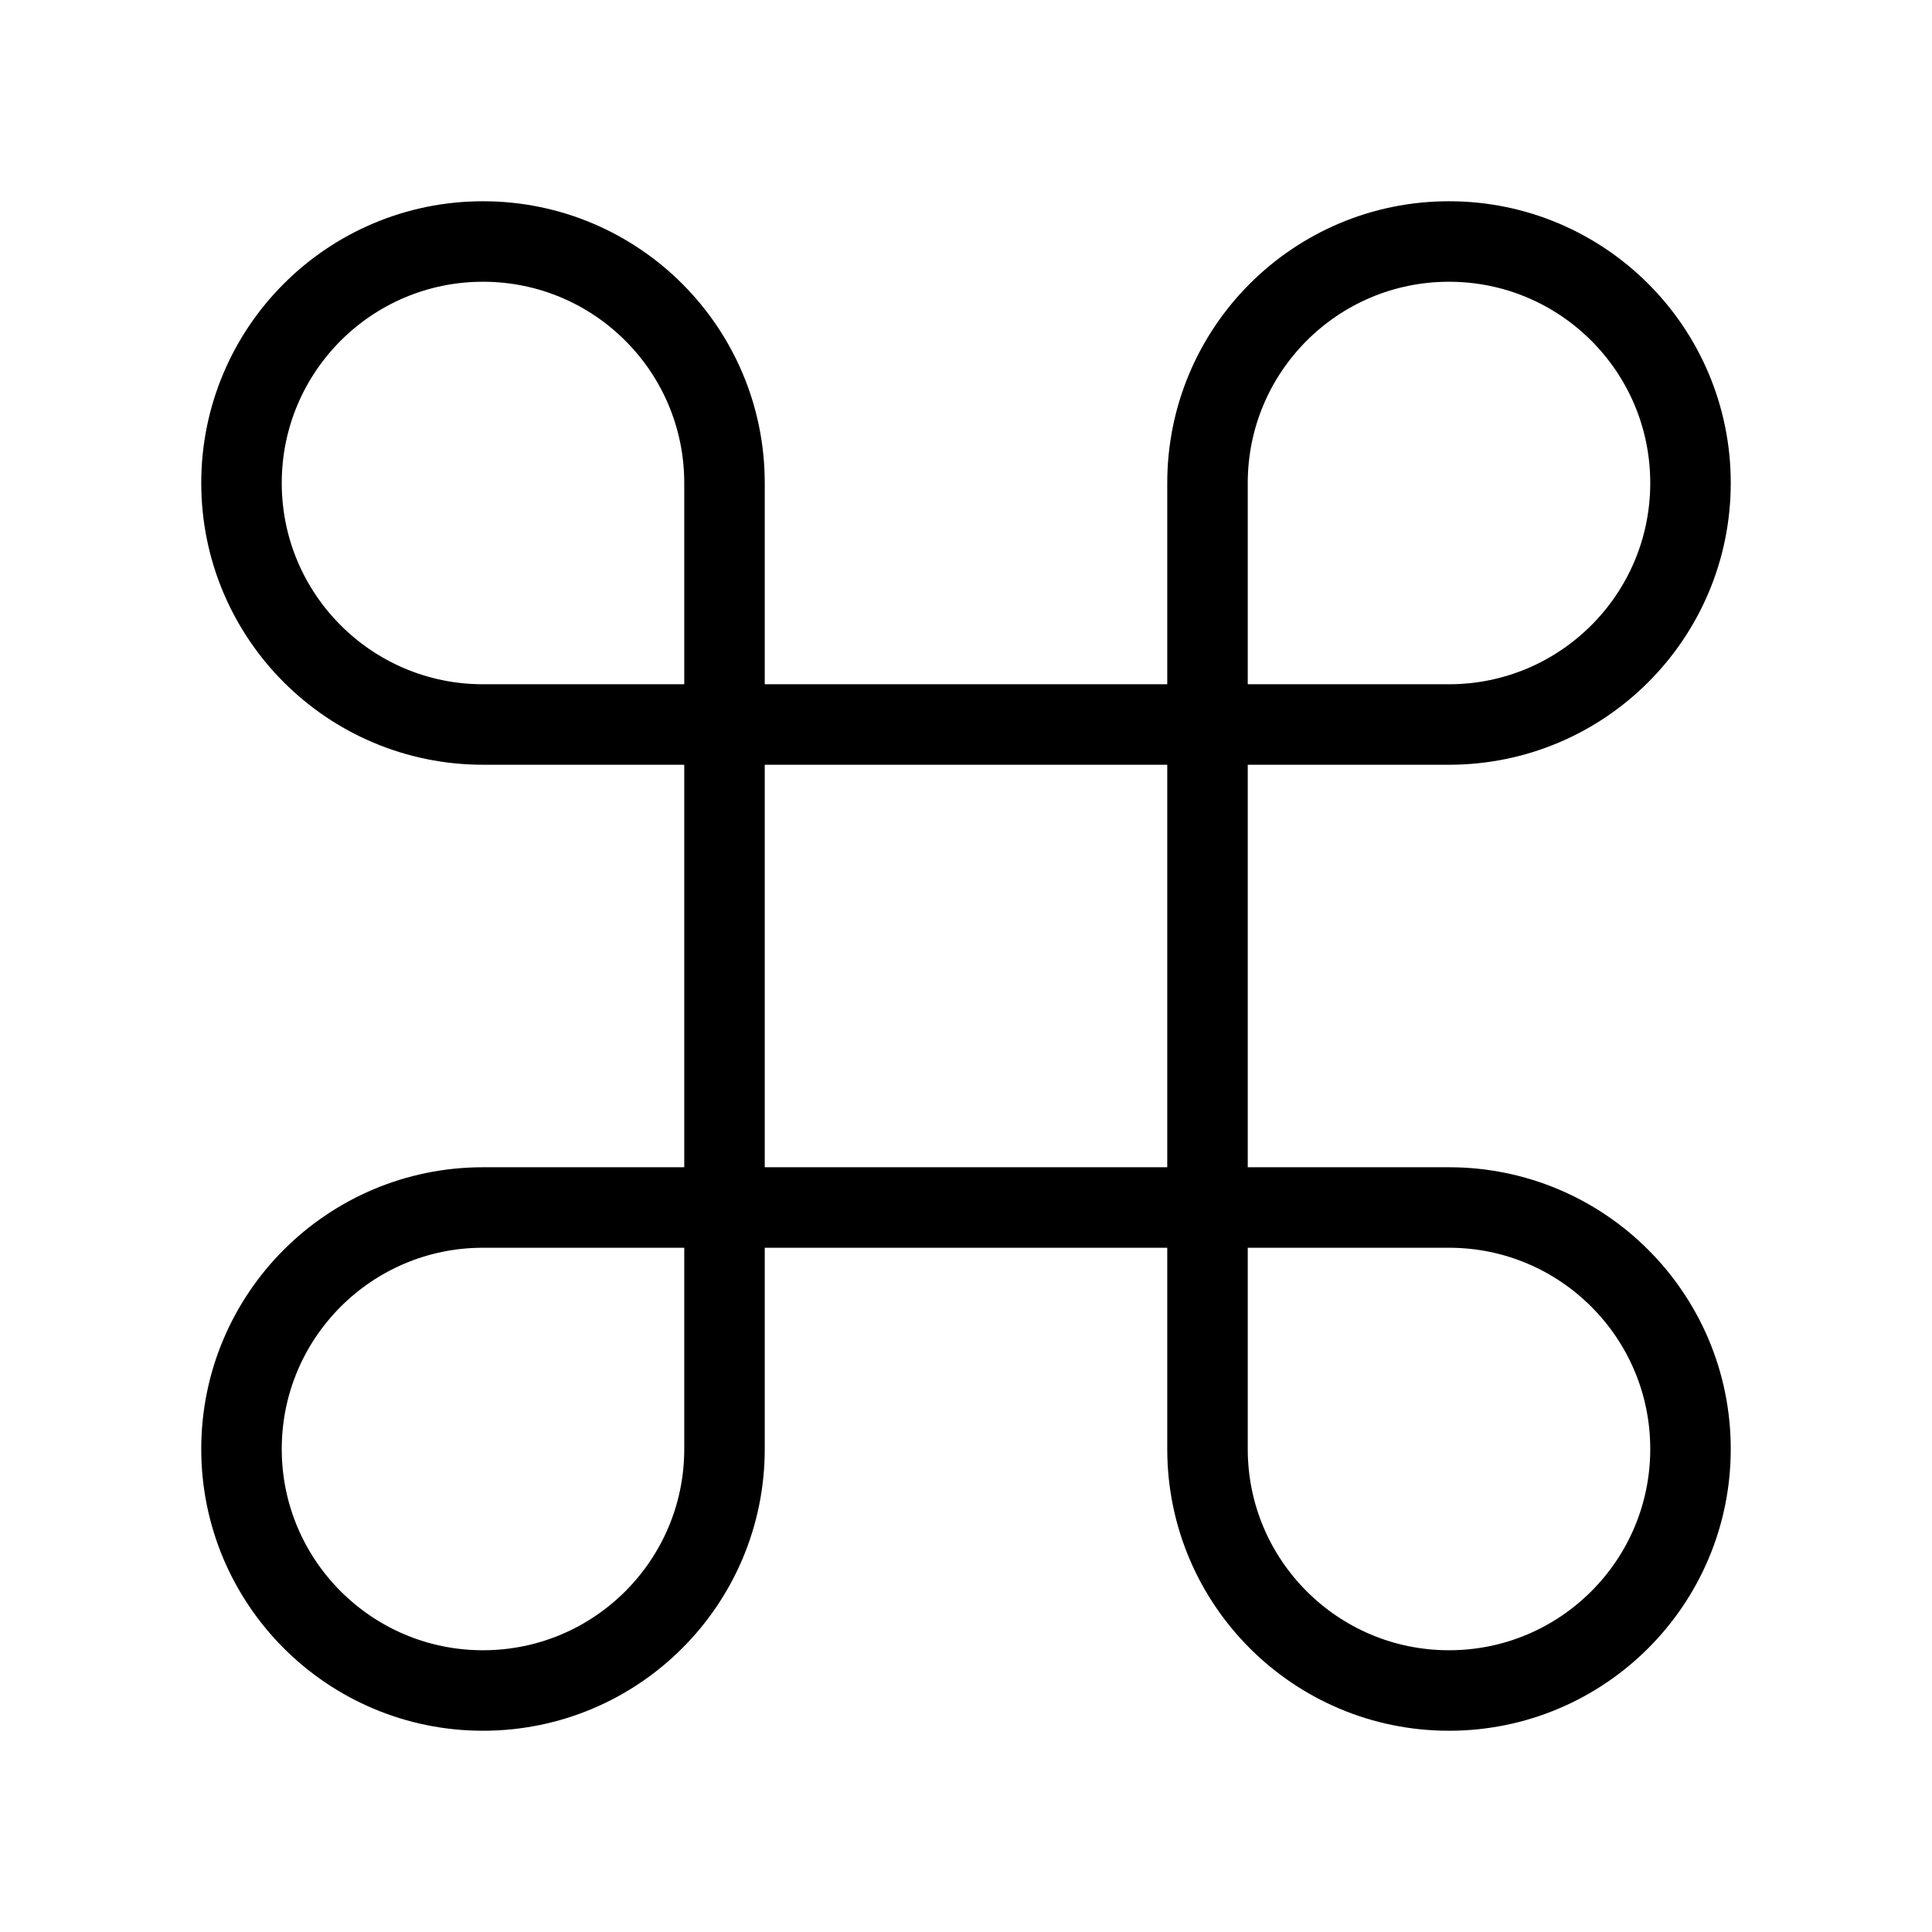
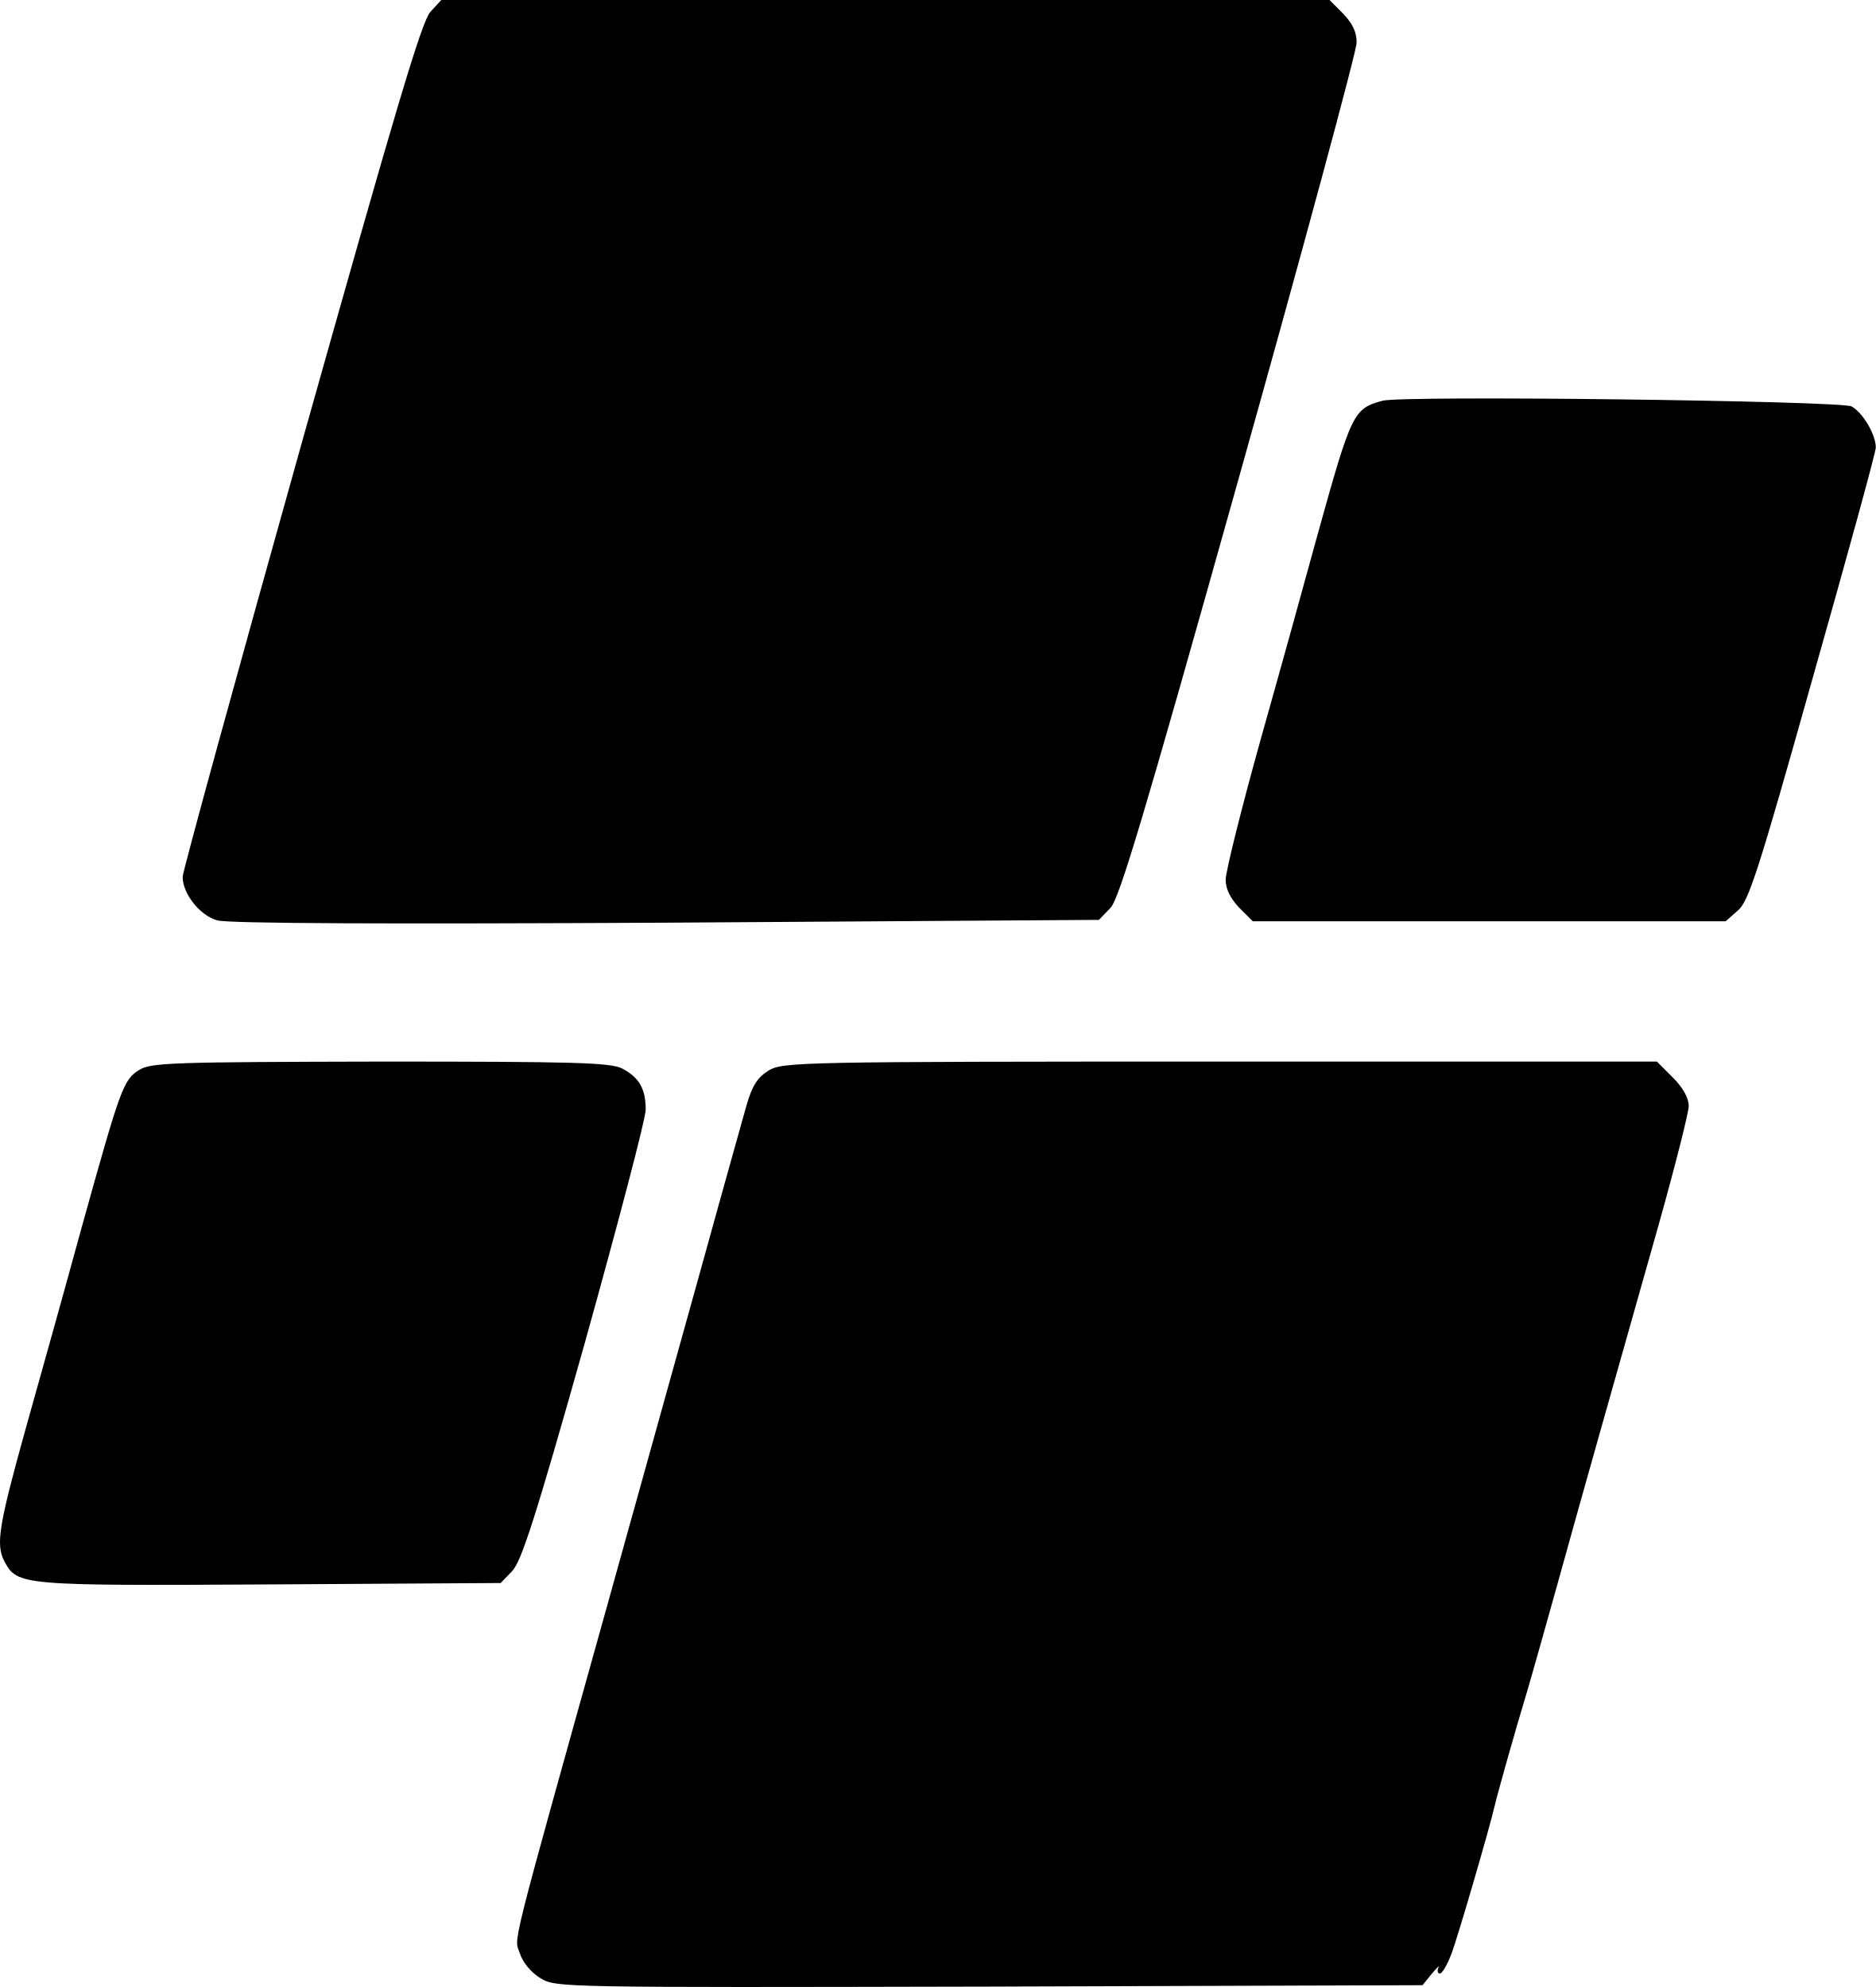
- <svg xmlns="http://www.w3.org/2000/svg" version="1.1" width="24" height="24">
-   <svg viewBox="0 0 24 24" fill="none" stroke="currentColor" strokewidth="2" strokelinecap="round" strokelinejoin="round">
-     <path d="M15 6v12a3 3 0 1 0 3-3H6a3 3 0 1 0 3 3V6a3 3 0 1 0-3 3h12a3 3 0 1 0-3-3" />
-   </svg>
-   <style>@media (prefers-color-scheme: light) { :root { filter: contrast(1) brightness(0.8); } }
- </style>
+ <svg xmlns="http://www.w3.org/2000/svg" version="1.0" width="401.05pt" height="424.885pt" viewBox="0 0 401.05 424.885" preserveAspectRatio="xMidYMid meet" id="svg14">
+   <defs id="defs18" />
+   <g transform="matrix(0.1,0,0,-0.1,-46.95009,462)" fill="#000000" stroke="none" id="g12">
+     <path d="m 1390,4595 c -19,-20 -75,-210 -277,-928 -139,-496 -253,-911 -253,-922 0,-36 37,-83 74,-93 23,-7 374,-8 960,-5 l 925,6 25,26 c 19,21 71,194 275,922 138,492 251,910 251,928 0,23 -9,41 -29,62 l -29,29 h -949 -950 z" id="path4" />
+     <path d="m 3425,3763 c -62,-17 -66,-25 -139,-288 -24,-88 -78,-283 -120,-432 -42,-150 -76,-287 -76,-304 0,-20 10,-40 29,-60 l 29,-29 h 506 505 l 26,23 c 23,19 44,84 160,497 74,261 135,483 135,493 0,28 -28,75 -52,88 -23,12 -962,24 -1003,12 z" id="path6" />
+     <path d="m 767,2332 c -34,-21 -40,-39 -123,-337 -36,-132 -91,-328 -121,-435 -56,-202 -63,-243 -44,-279 28,-51 33,-52 566,-49 l 495,3 24,25 c 20,20 50,113 156,489 71,255 130,479 130,498 0,45 -14,69 -50,88 -25,13 -101,15 -517,15 -443,-1 -491,-2 -516,-18 z" id="path8" />
+     <path d="m 2113,2331 c -24,-15 -35,-32 -47,-73 -8,-29 -49,-174 -90,-323 -41,-148 -134,-481 -206,-740 -216,-774 -201,-716 -189,-752 6,-19 24,-41 44,-53 33,-20 39,-20 960,-18 l 926,3 20,25 c 12,14 18,19 14,13 -3,-7 -2,-13 3,-13 5,0 16,19 25,43 14,37 82,271 92,315 6,26 43,158 70,247 13,44 42,148 65,230 47,170 122,435 216,767 35,125 64,239 64,253 0,17 -12,39 -34,61 l -34,34 h -933 c -904,0 -935,-1 -966,-19 z" id="path10" />
+   </g>
</svg>
